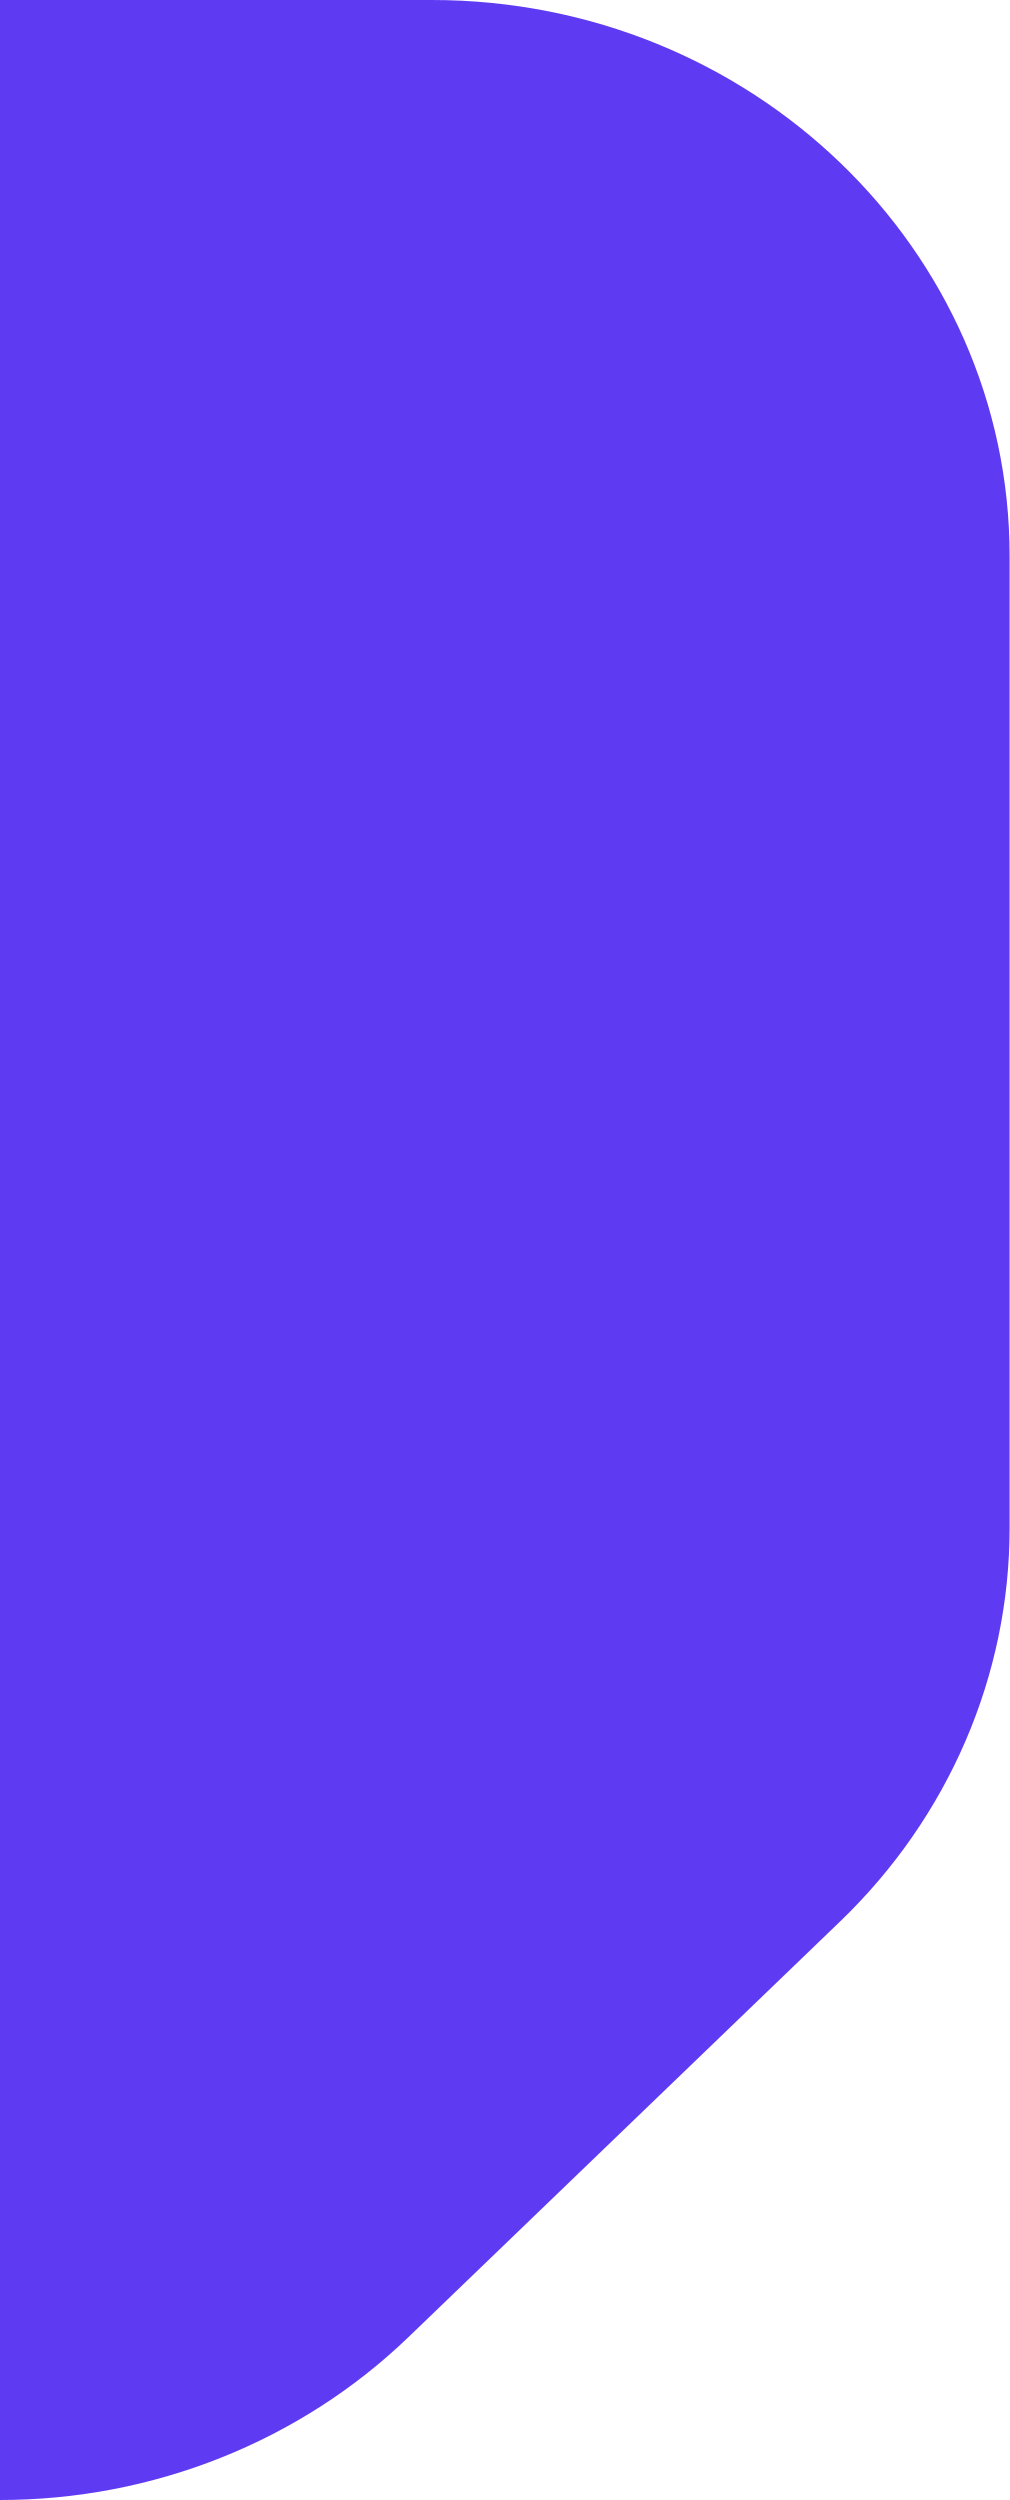
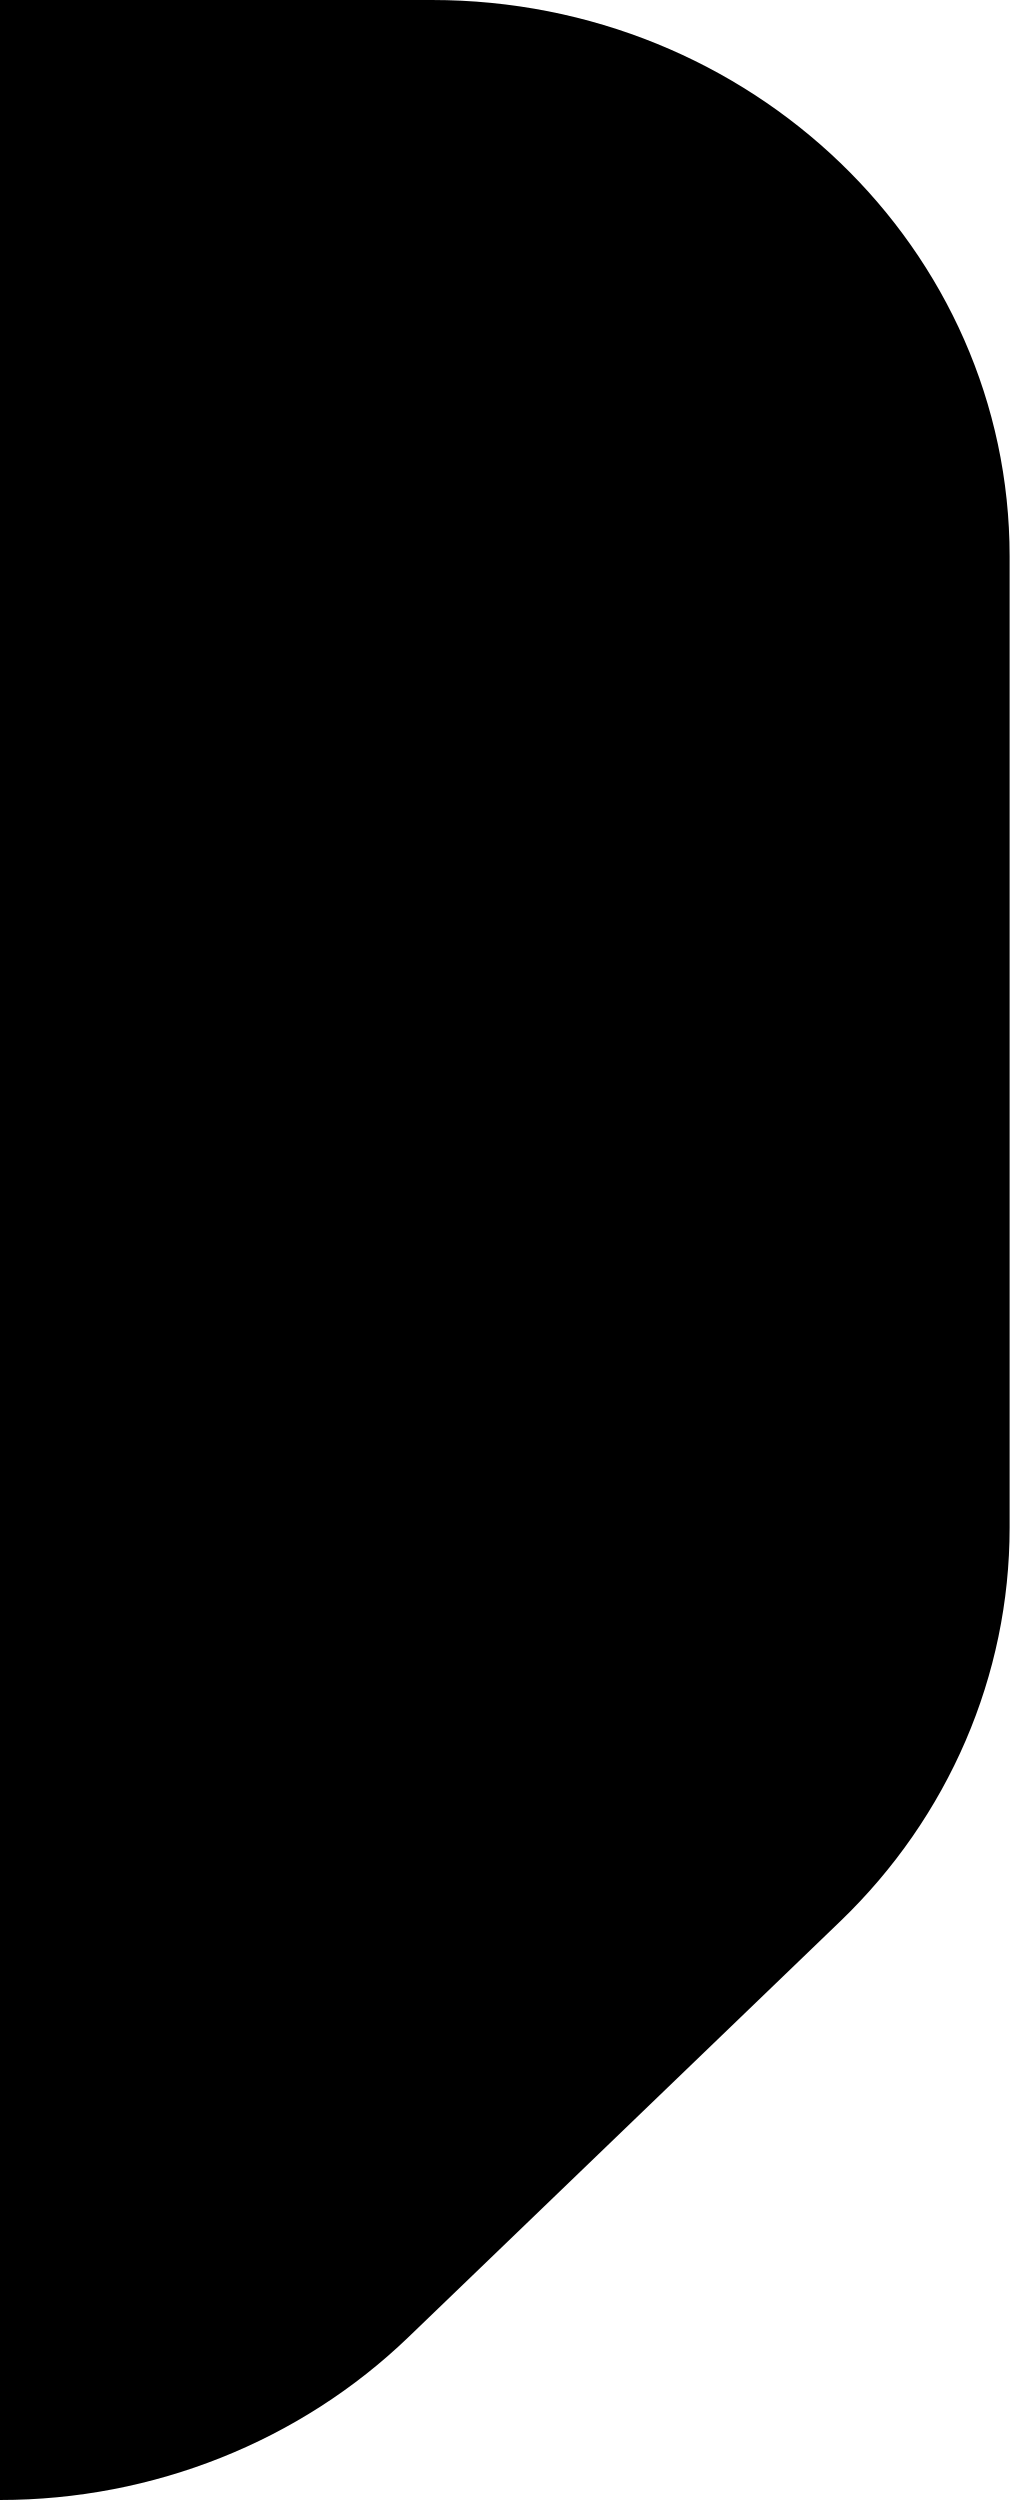
- <svg xmlns="http://www.w3.org/2000/svg" width="21" height="52" viewBox="0 0 21 52" fill="none">
-   <path d="M21 31.778V11.571C21 5.181 15.62 0 8.983 0H0V52C3.187 52 6.244 50.781 8.497 48.611L17.48 39.961C19.734 37.791 21 34.847 21 31.778Z" fill="#5F3AF3" />
+ <svg xmlns="http://www.w3.org/2000/svg" width="21" height="52" viewBox="0 0 21 52">
+   <path d="M21 31.778V11.571C21 5.181 15.62 0 8.983 0H0V52C3.187 52 6.244 50.781 8.497 48.611L17.48 39.961C19.734 37.791 21 34.847 21 31.778Z" />
</svg>
